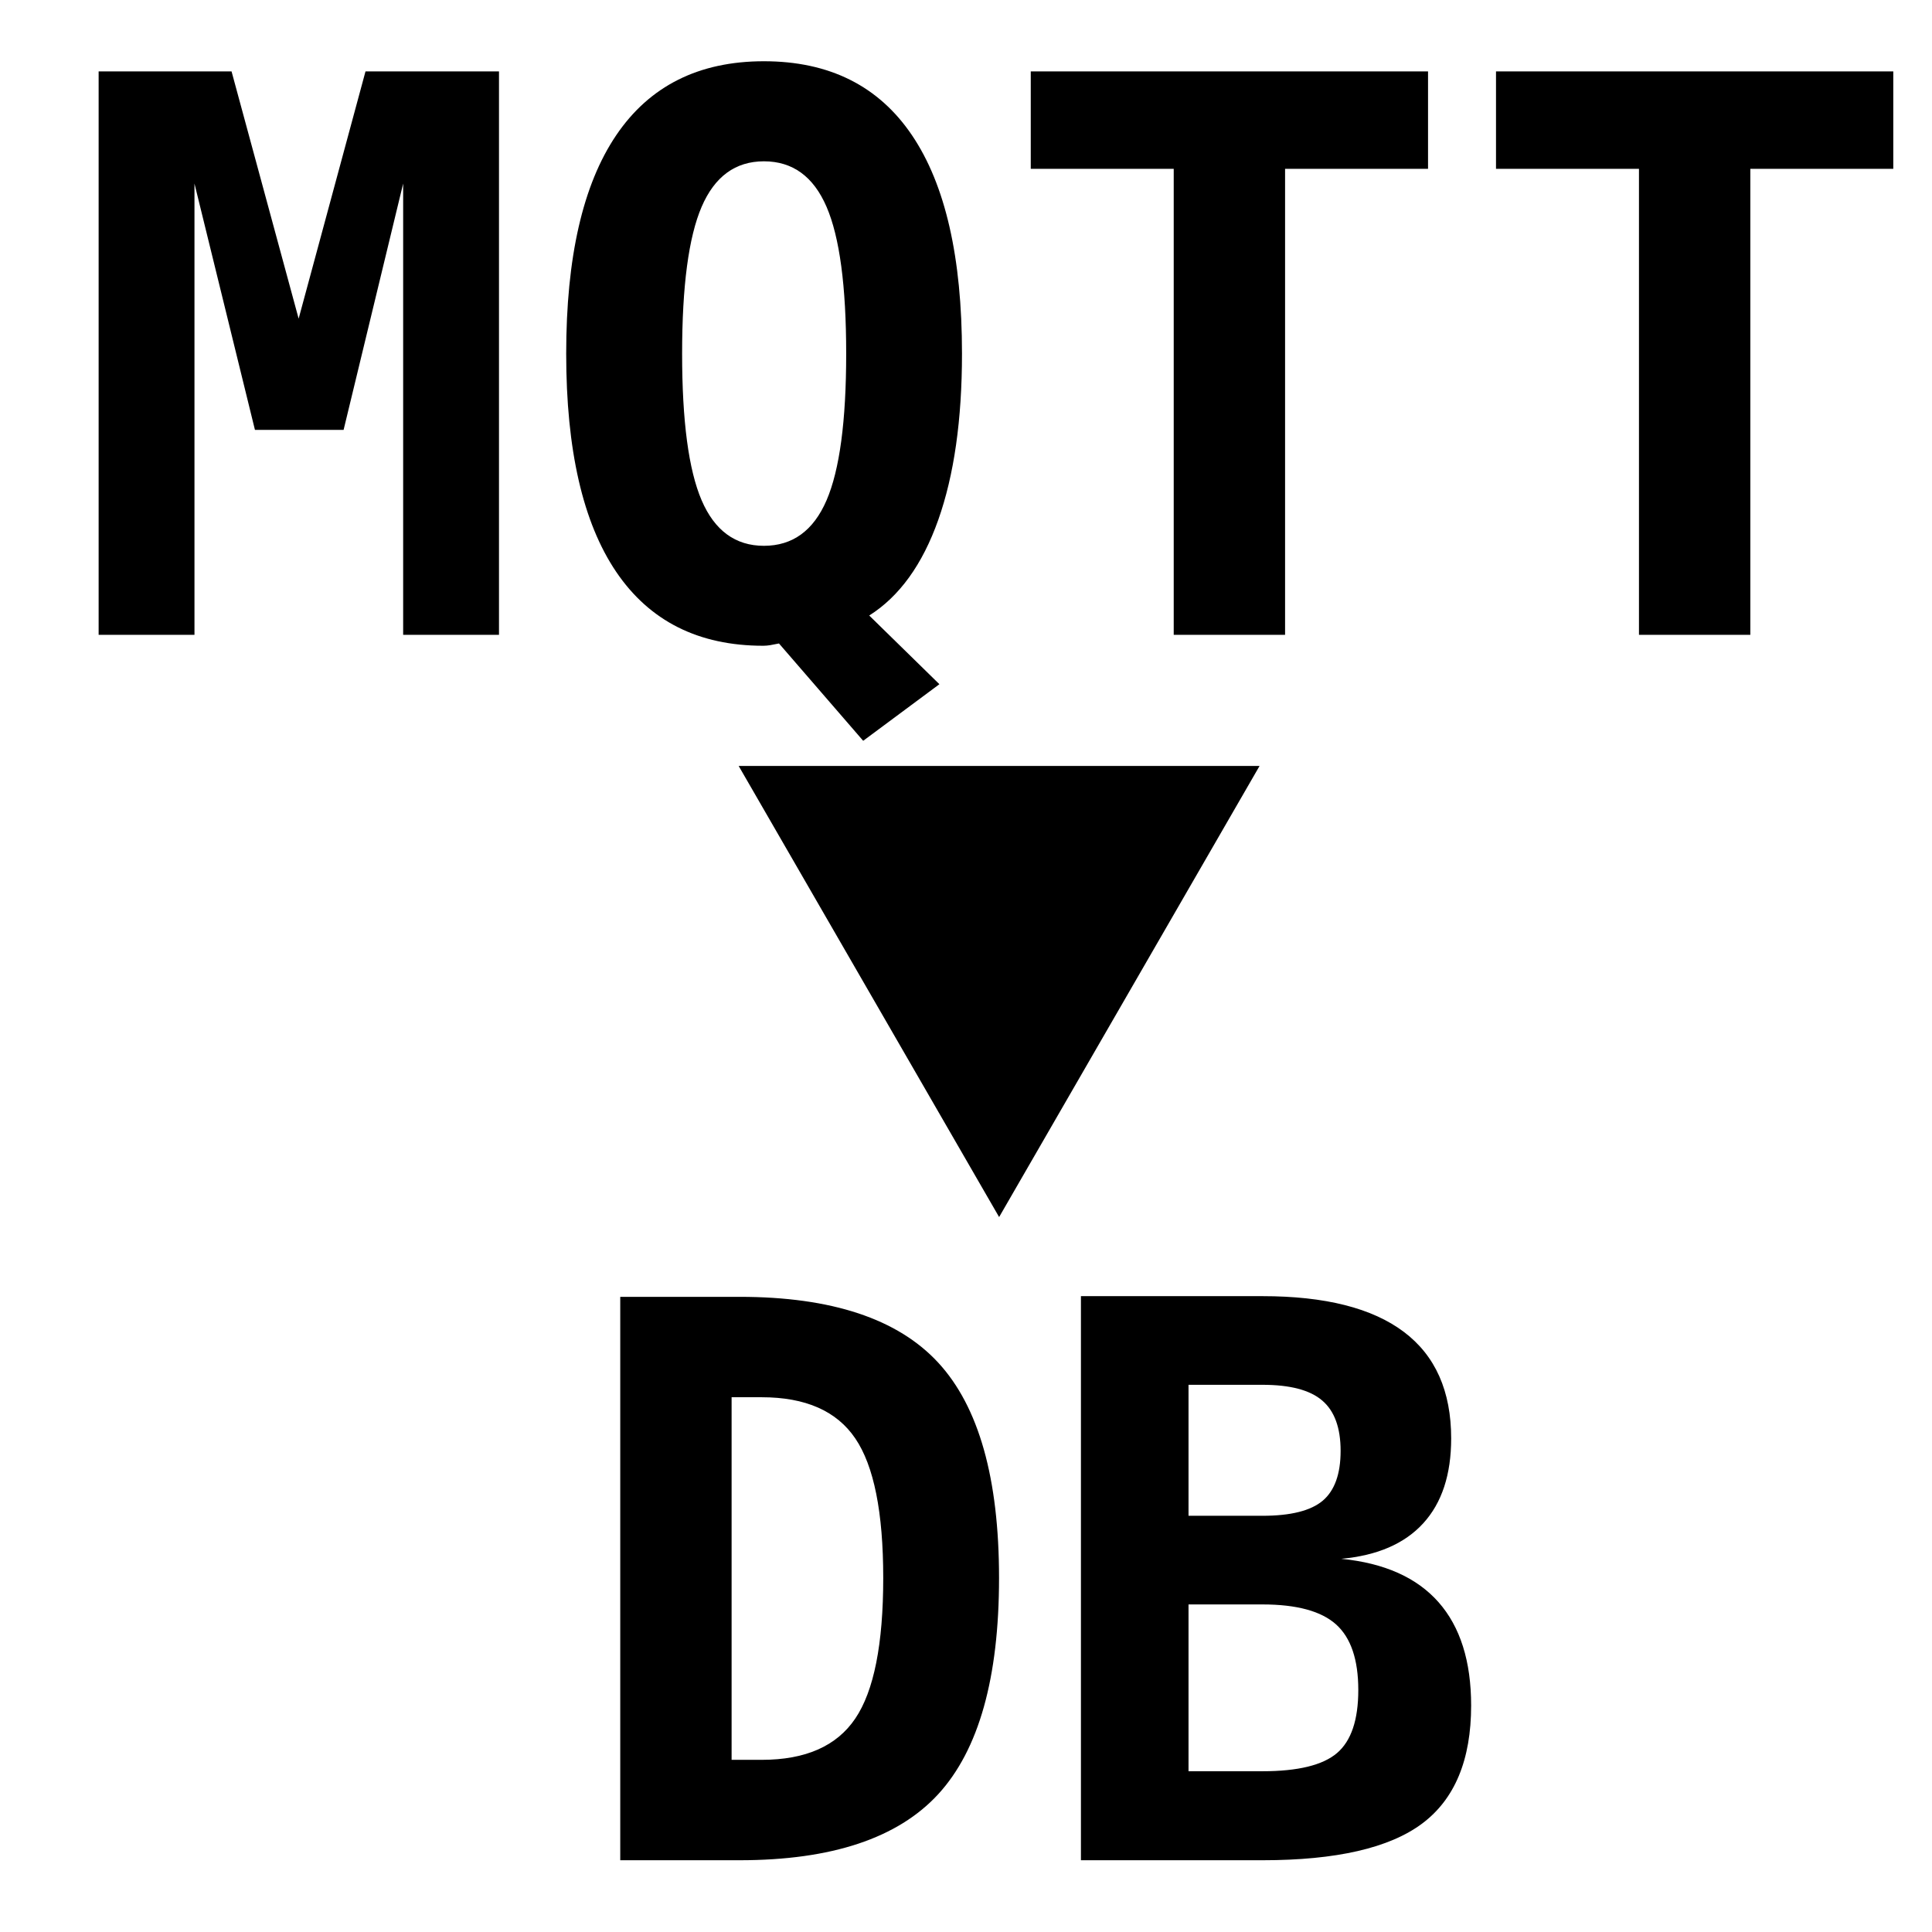
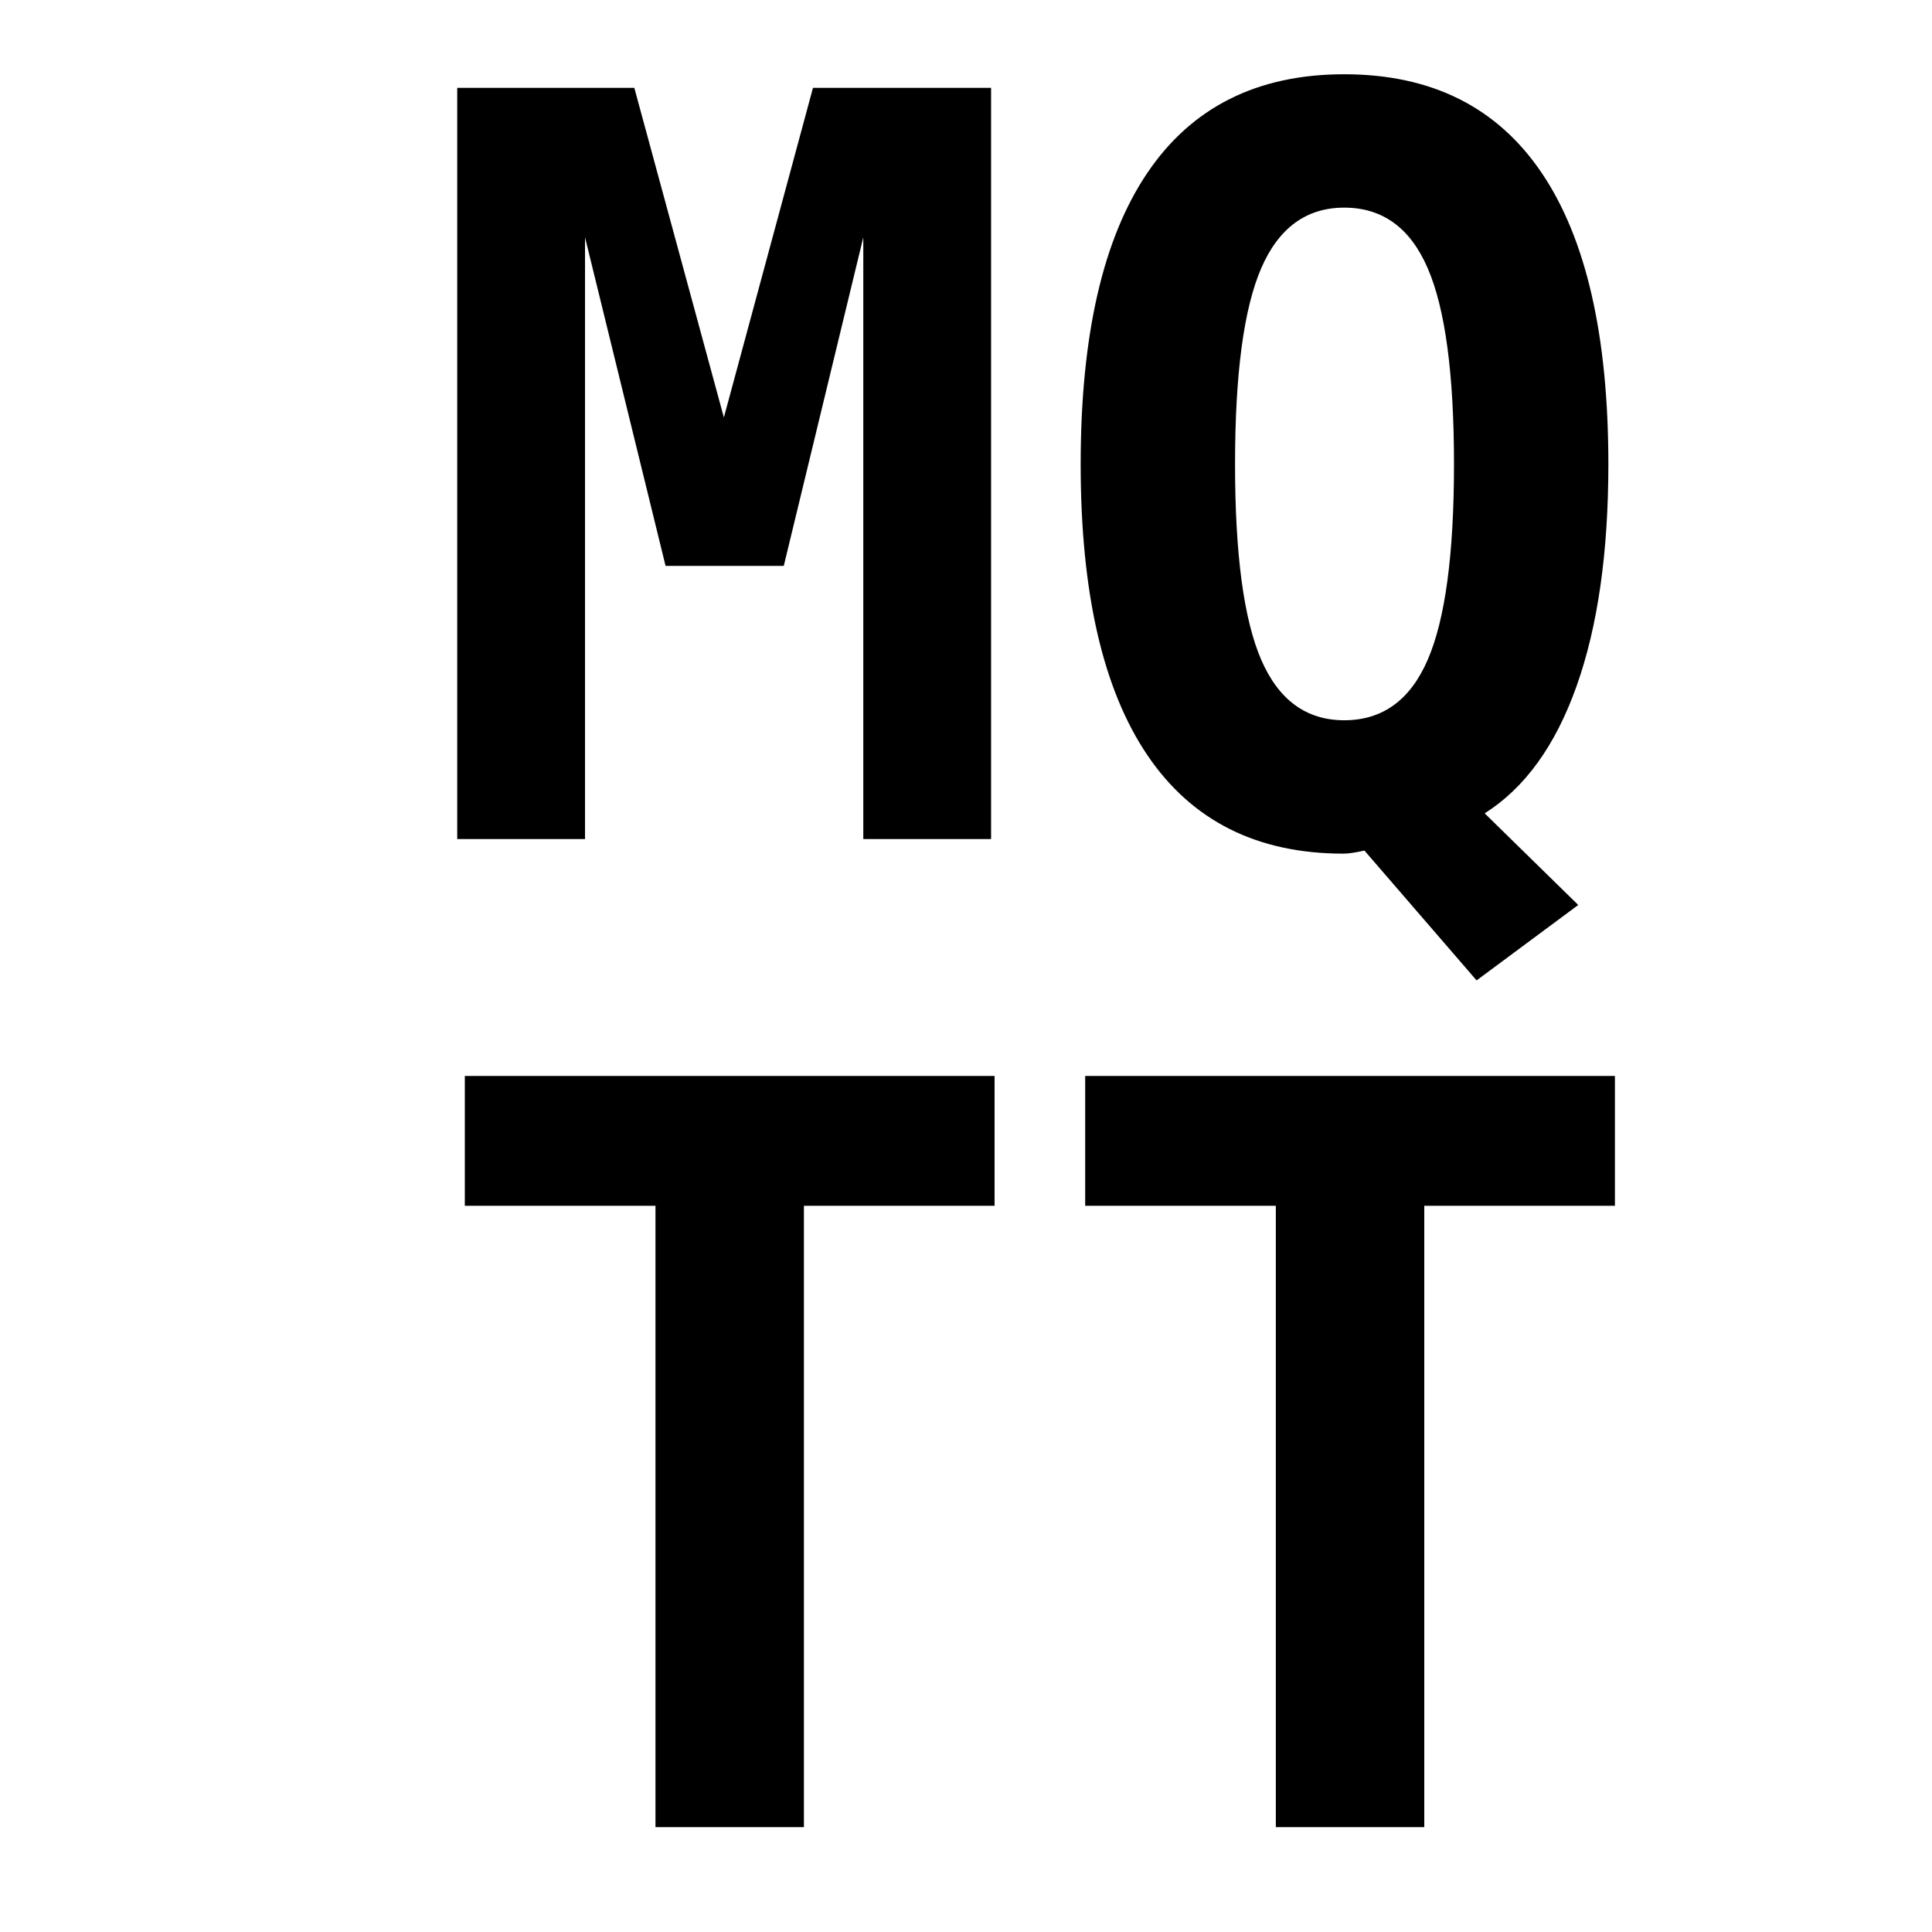
<svg xmlns="http://www.w3.org/2000/svg" width="1000" height="1000" viewBox="0 0 264.583 264.583" version="1.1" id="svg8">
  <defs id="defs2">
    <marker orient="auto" refY="0.0" refX="0.0" id="TriangleOutM" style="overflow:visible">
      <path id="path972" d="M 5.77,0.0 L -2.88,5.0 L -2.88,-5.0 L 5.77,0.0 z " style="fill-rule:evenodd;stroke:#000000;stroke-width:1pt;stroke-opacity:1;fill:#000000;fill-opacity:1" transform="scale(0.4)" />
    </marker>
    <marker orient="auto" refY="0.0" refX="0.0" id="Arrow2Mend" style="overflow:visible;">
      <path id="path854" style="fill-rule:evenodd;stroke-width:0.625;stroke-linejoin:round;stroke:#000000;stroke-opacity:1;fill:#000000;fill-opacity:1" d="M 8.719,4.034 L -2.207,0.016 L 8.719,-4.002 C 6.973,-1.63 6.983,1.616 8.719,4.034 z " transform="scale(0.6) rotate(180) translate(0,0)" />
    </marker>
    <marker orient="auto" refY="0.0" refX="0.0" id="Arrow1Send" style="overflow:visible;">
      <path id="path842" d="M 0.0,0.0 L 5.0,-5.0 L -12.5,0.0 L 5.0,5.0 L 0.0,0.0 z " style="fill-rule:evenodd;stroke:#000000;stroke-width:1pt;stroke-opacity:1;fill:#000000;fill-opacity:1" transform="scale(0.2) rotate(180) translate(6,0)" />
    </marker>
    <marker orient="auto" refY="0.0" refX="0.0" id="Arrow1Lend" style="overflow:visible;">
      <path id="path830" d="M 0.0,0.0 L 5.0,-5.0 L -12.5,0.0 L 5.0,5.0 L 0.0,0.0 z " style="fill-rule:evenodd;stroke:#000000;stroke-width:1pt;stroke-opacity:1;fill:#000000;fill-opacity:1" transform="scale(0.8) rotate(180) translate(12.5,0)" />
    </marker>
    <marker orient="auto" refY="0.0" refX="0.0" id="DiamondL" style="overflow:visible">
      <path id="path906" d="M 0,-7.071 L -7.071,0 L 0,7.071 L 7.071,0 L 0,-7.071 z " style="fill-rule:evenodd;stroke:#000000;stroke-width:1pt;stroke-opacity:1;fill:#000000;fill-opacity:1" transform="scale(0.8)" />
    </marker>
  </defs>
  <g id="layer1" transform="translate(0,-32.41664)">
-     <text xml:space="preserve" style="font-style:normal;font-variant:normal;font-weight:bold;font-stretch:normal;font-size:105.833px;line-height:125%;font-family:monospace;-inkscape-font-specification:'monospace Bold';letter-spacing:0px;word-spacing:0px;fill:#000000;fill-opacity:1;stroke:none;stroke-width:0.265px;stroke-linecap:butt;stroke-linejoin:miter;stroke-opacity:1" x="9.071" y="119.351" id="text817">
-       <tspan id="tspan815" x="9.071" y="119.351" style="font-style:normal;font-variant:normal;font-weight:bold;font-stretch:normal;font-size:105.833px;font-family:monospace;-inkscape-font-specification:'monospace Bold';stroke-width:0.265px">MQTT</tspan>
+     <text xml:space="preserve" style="font-style:normal;font-variant:normal;font-weight:bold;font-stretch:normal;font-size:141.111px;line-height:125%;font-family:monospace;-inkscape-font-specification:'monospace Bold';letter-spacing:0px;word-spacing:0px;fill:#000000;fill-opacity:1;stroke:none;stroke-width:0.265px;stroke-linecap:butt;stroke-linejoin:miter;stroke-opacity:1" x="56.696" y="147.321" id="text817">
+       <tspan id="tspan815" x="56.696" y="147.321" style="font-style:normal;font-variant:normal;font-weight:bold;font-stretch:normal;font-size:141.111px;font-family:monospace;-inkscape-font-specification:'monospace Bold';stroke-width:0.265px">MQ</tspan>
    </text>
-     <text xml:space="preserve" style="font-style:normal;font-variant:normal;font-weight:bold;font-stretch:normal;font-size:105.833px;line-height:125%;font-family:monospace;-inkscape-font-specification:'monospace Bold';letter-spacing:0px;word-spacing:0px;fill:#000000;fill-opacity:1;stroke:none;stroke-width:0.265px;stroke-linecap:butt;stroke-linejoin:miter;stroke-opacity:1" x="77.863" y="287.173" id="text821">
-       <tspan id="tspan819" x="77.863" y="287.173" style="font-style:normal;font-variant:normal;font-weight:bold;font-stretch:normal;font-size:105.833px;font-family:monospace;-inkscape-font-specification:'monospace Bold';stroke-width:0.265px">DB</tspan>
+     <text xml:space="preserve" style="font-style:normal;font-variant:normal;font-weight:bold;font-stretch:normal;font-size:141.111px;line-height:125%;font-family:monospace;-inkscape-font-specification:'monospace Bold';letter-spacing:0px;word-spacing:0px;fill:#000000;fill-opacity:1;stroke:none;stroke-width:0.265px;stroke-linecap:butt;stroke-linejoin:miter;stroke-opacity:1" x="57.452" y="282.637" id="text821">
+       <tspan id="tspan819" x="57.452" y="282.637" style="font-style:normal;font-variant:normal;font-weight:bold;font-stretch:normal;font-size:141.111px;font-family:monospace;-inkscape-font-specification:'monospace Bold';stroke-width:0.265px">TT</tspan>
    </text>
-     <path style="opacity:1;fill:#000000;fill-opacity:1;fill-rule:nonzero;stroke:#000000;stroke-width:7.923;stroke-miterlimit:4;stroke-dasharray:none;stroke-dashoffset:0;stroke-opacity:1" id="path2136" d="m 136.827,191.167 -28.806,-49.893 57.611,0 z" />
  </g>
</svg>
